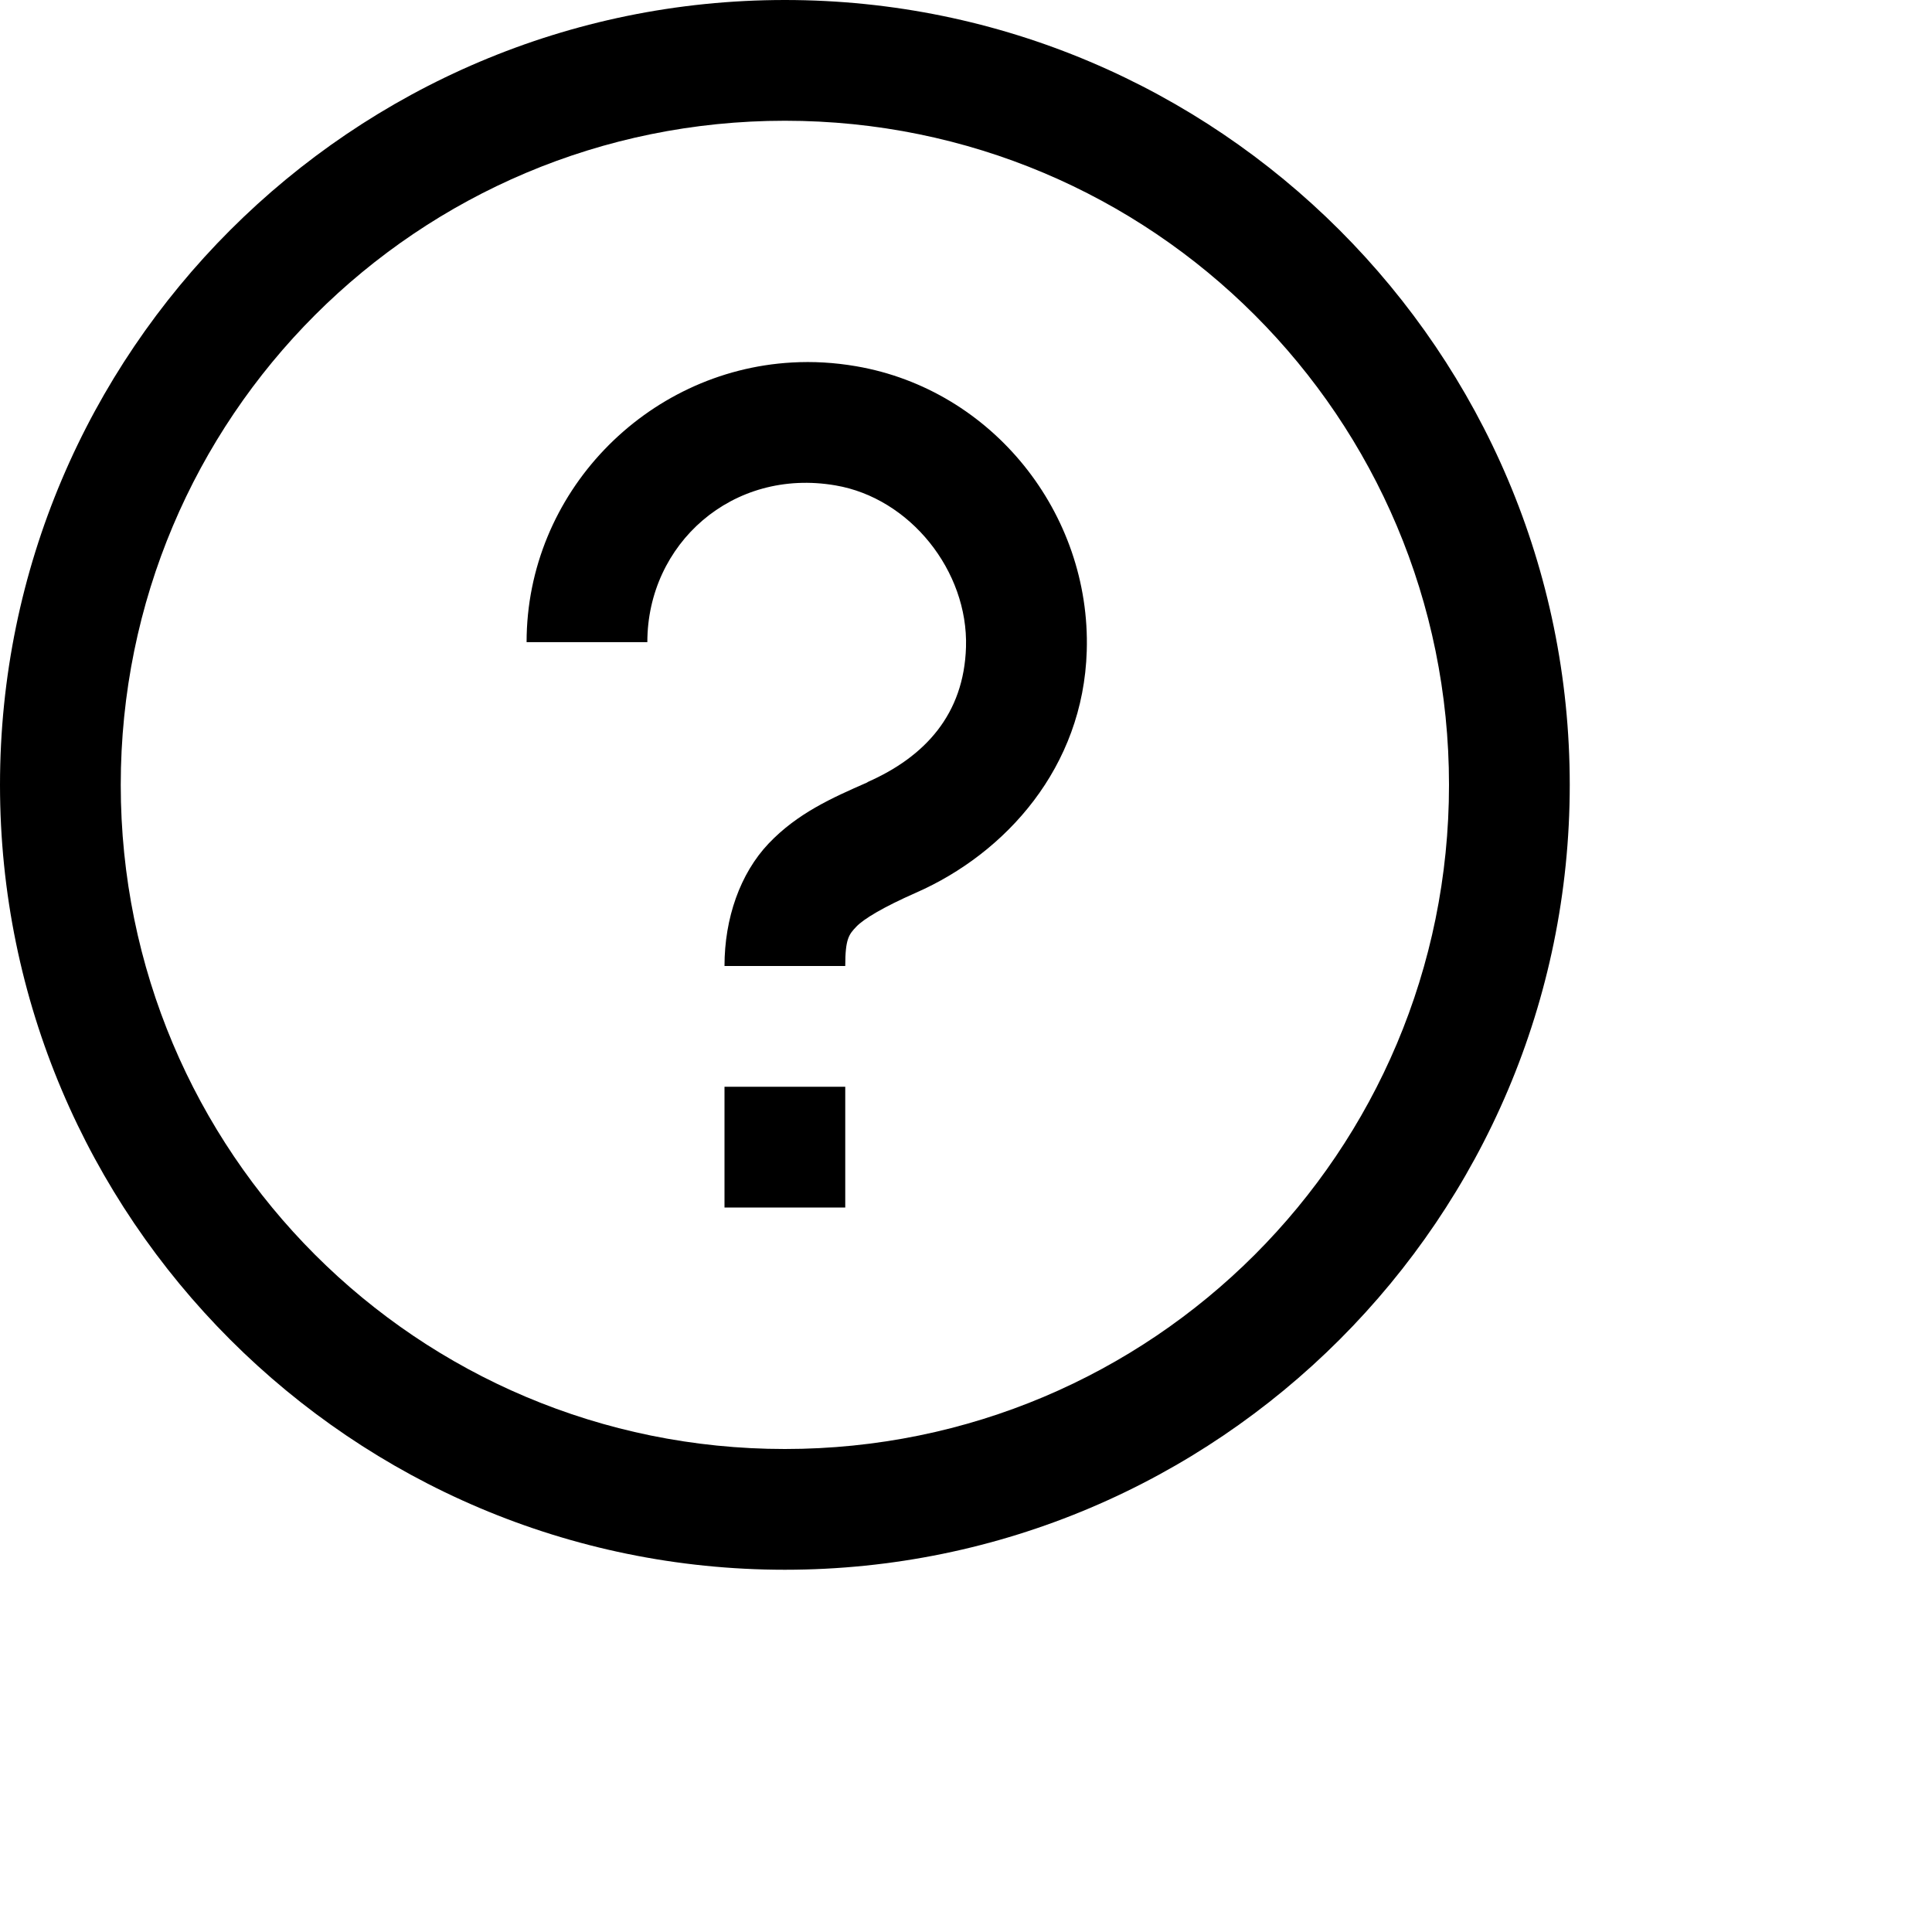
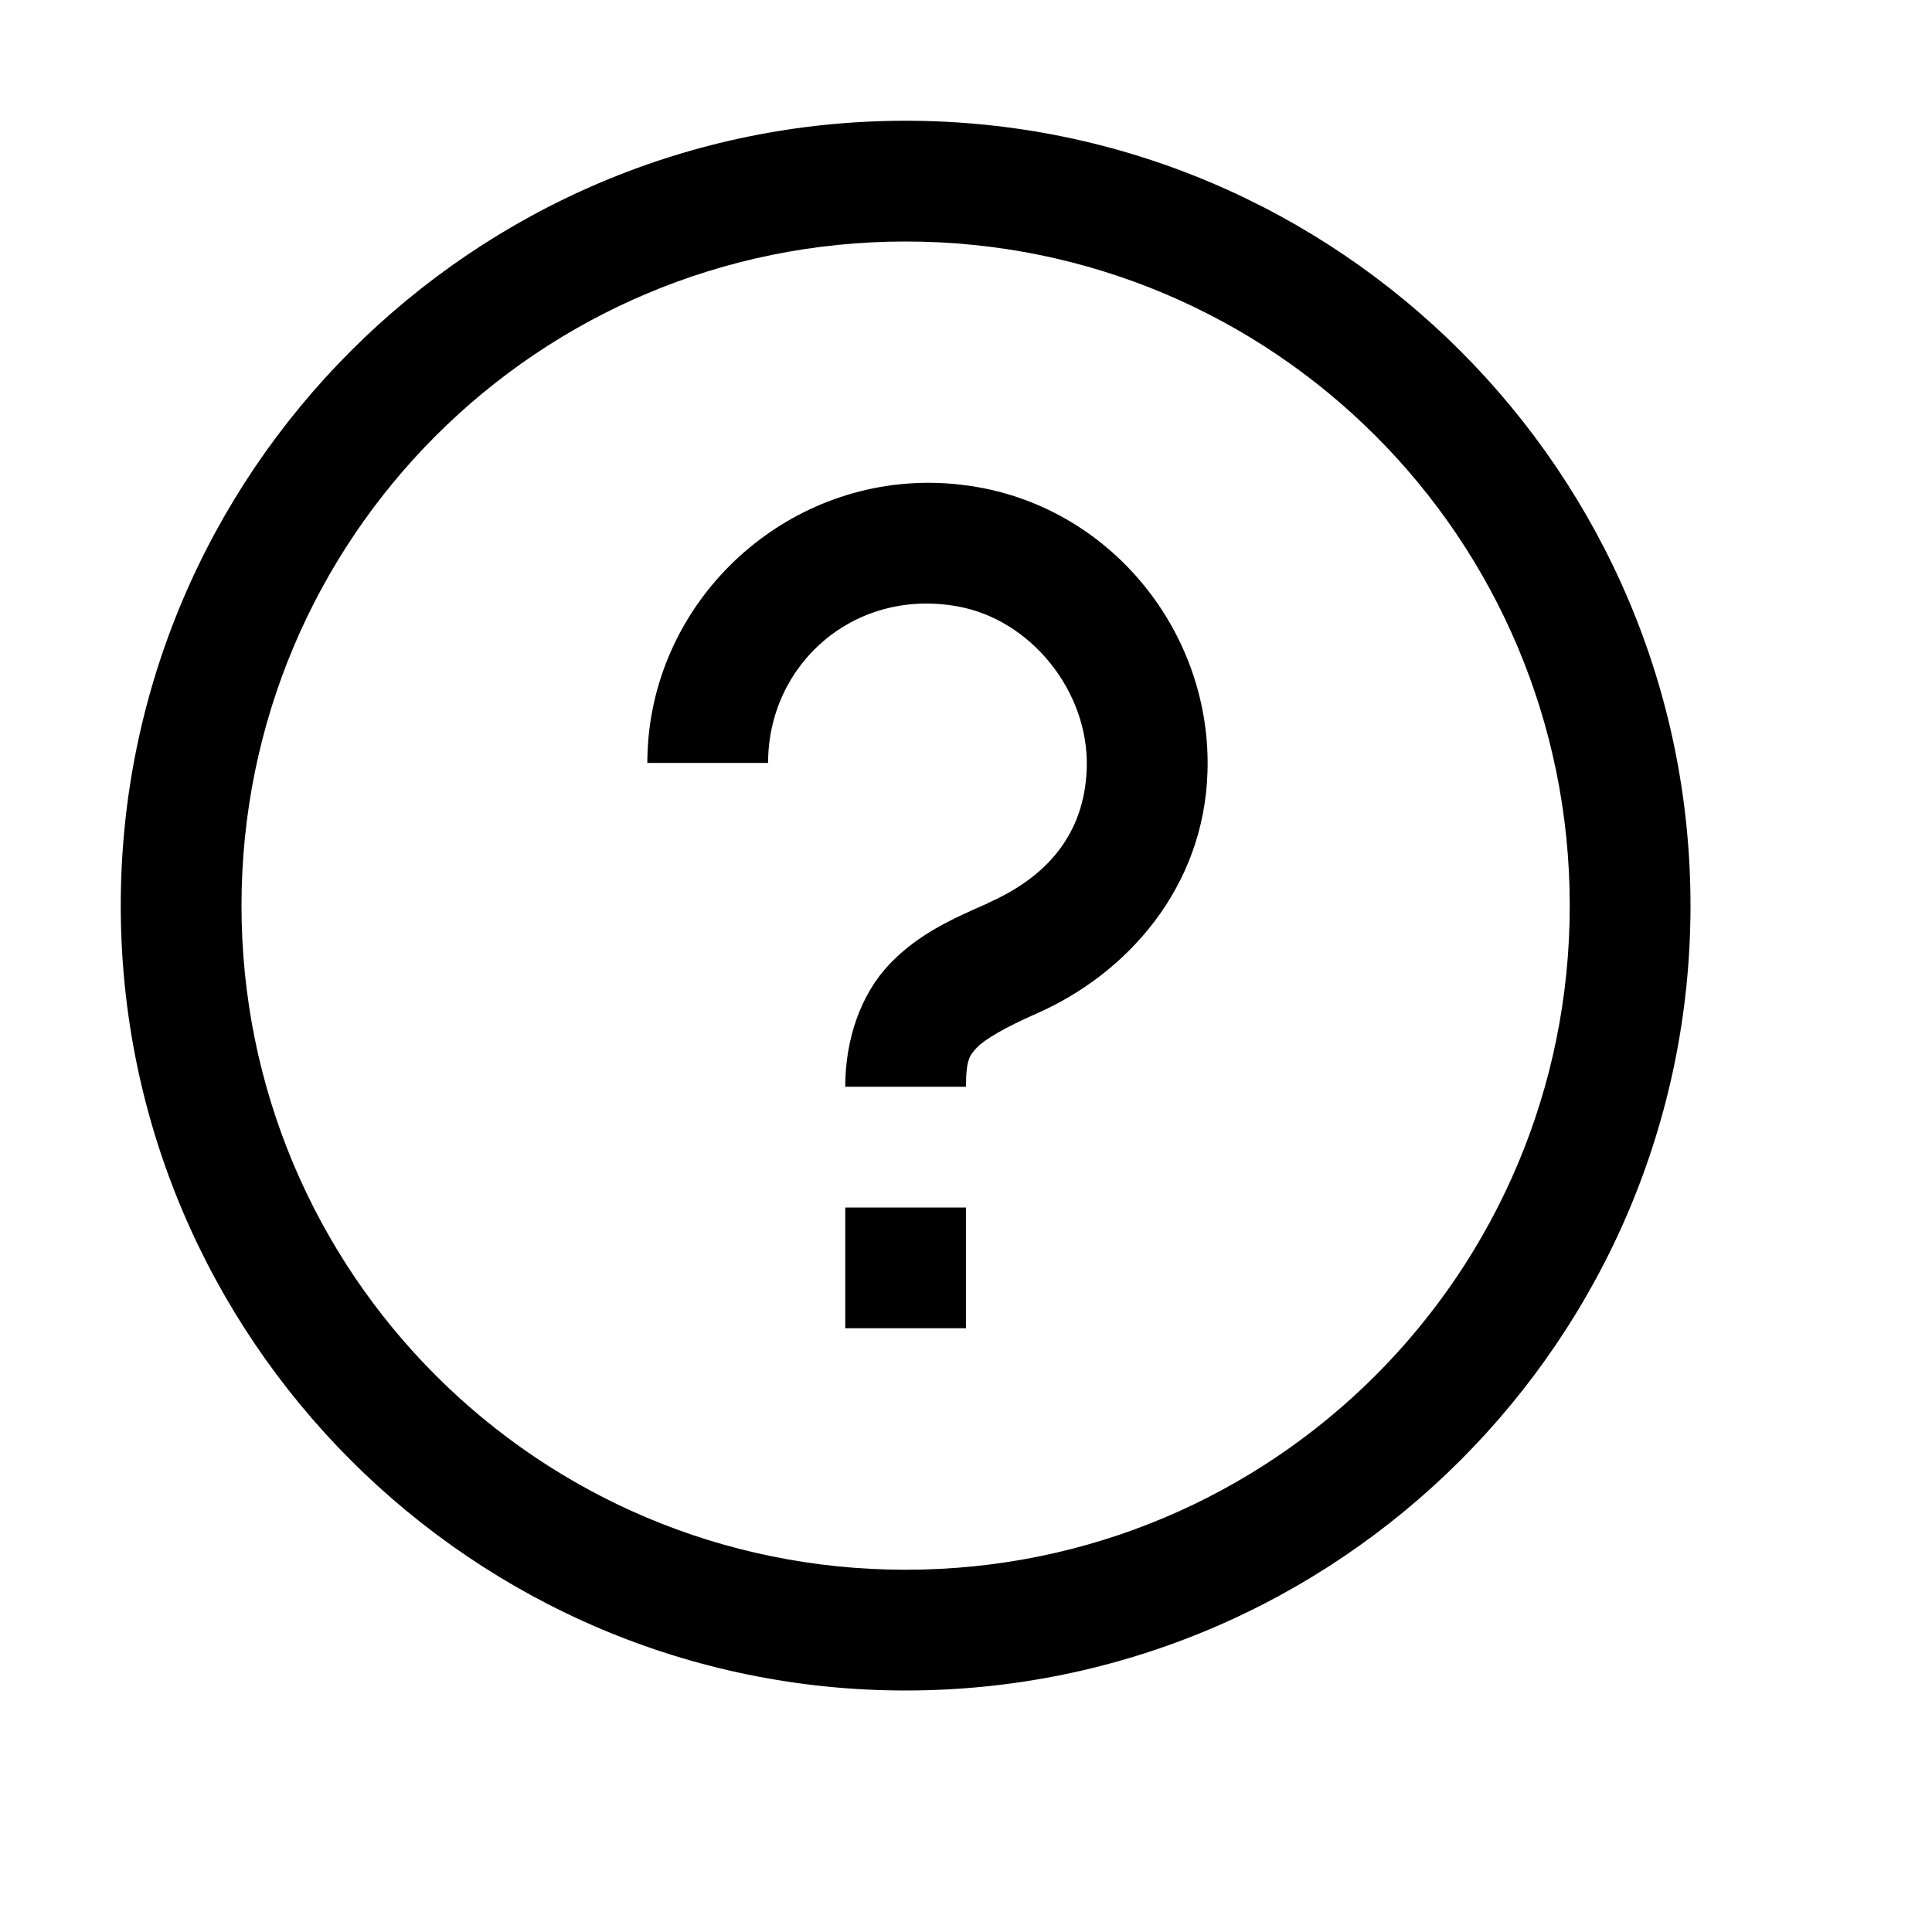
<svg xmlns="http://www.w3.org/2000/svg" viewBox="0 0 16 16">
-   <path d="M6.5,0 C2.916,0 0,2.916 0,6.5 C0,10.084 2.916,13 6.5,13 C10.084,13 13,10.084 13,6.5 C13,2.916 10.084,0 6.5,0 Z M6.5,1 C9.543,1 12,3.457 12,6.5 C12,9.543 9.543,12 6.5,12 C3.457,12 1,9.543 1,6.5 C1,3.457 3.457,1 6.5,1 Z M6.559,3.002 C5.347,3.07 4.361,4.085 4.361,5.318 L5.361,5.318 C5.361,4.506 6.064,3.872 6.92,4.02 C7.536,4.125 8.019,4.728 8,5.359 C7.983,5.915 7.661,6.267 7.184,6.477 L7.184,6.479 C6.887,6.609 6.605,6.735 6.367,6.984 C6.129,7.234 6,7.605 6,8 L7,8 C7,7.775 7.03,7.739 7.092,7.674 C7.154,7.609 7.316,7.512 7.586,7.393 C8.332,7.065 8.971,6.353 9,5.391 C9.035,4.252 8.22,3.227 7.09,3.033 C6.91,3.002 6.732,2.992 6.559,3.002 Z M6,9 L6,10 L7,10 L7,9 L6,9 Z" />
+   <path style="line-height:normal;text-indent:0;text-align:start;text-decoration-line:none;text-decoration-style:solid;text-decoration-color:#000;text-transform:none;block-progression:tb;isolation:auto;mix-blend-mode:normal" d="M 7.5 1 C 3.916 1 1 3.916 1 7.5 C 1 11.084 3.916 14 7.5 14 C 11.084 14 14 11.084 14 7.5 C 14 3.916 11.084 1 7.5 1 z M 7.5 2 C 10.543 2 13 4.457 13 7.5 C 13 10.543 10.543 13 7.5 13 C 4.457 13 2 10.543 2 7.5 C 2 4.457 4.457 2 7.5 2 z M 7.559 4.002 C 6.347 4.07 5.361 5.085 5.361 6.318 L 6.361 6.318 C 6.361 5.506 7.064 4.872 7.92 5.02 C 8.536 5.125 9.019 5.728 9 6.359 C 8.983 6.915 8.661 7.267 8.184 7.477 L 8.184 7.479 C 7.887 7.609 7.605 7.735 7.367 7.984 C 7.129 8.234 7 8.605 7 9 L 8 9 C 8 8.775 8.03 8.739 8.092 8.674 C 8.154 8.609 8.316 8.512 8.586 8.393 C 9.332 8.065 9.971 7.353 10 6.391 C 10.035 5.252 9.22 4.227 8.09 4.033 C 7.91 4.002 7.732 3.992 7.559 4.002 z M 7 10 L 7 11 L 8 11 L 8 10 L 7 10 z" font-weight="400" font-family="sans-serif" white-space="normal" overflow="visible" />
</svg>
